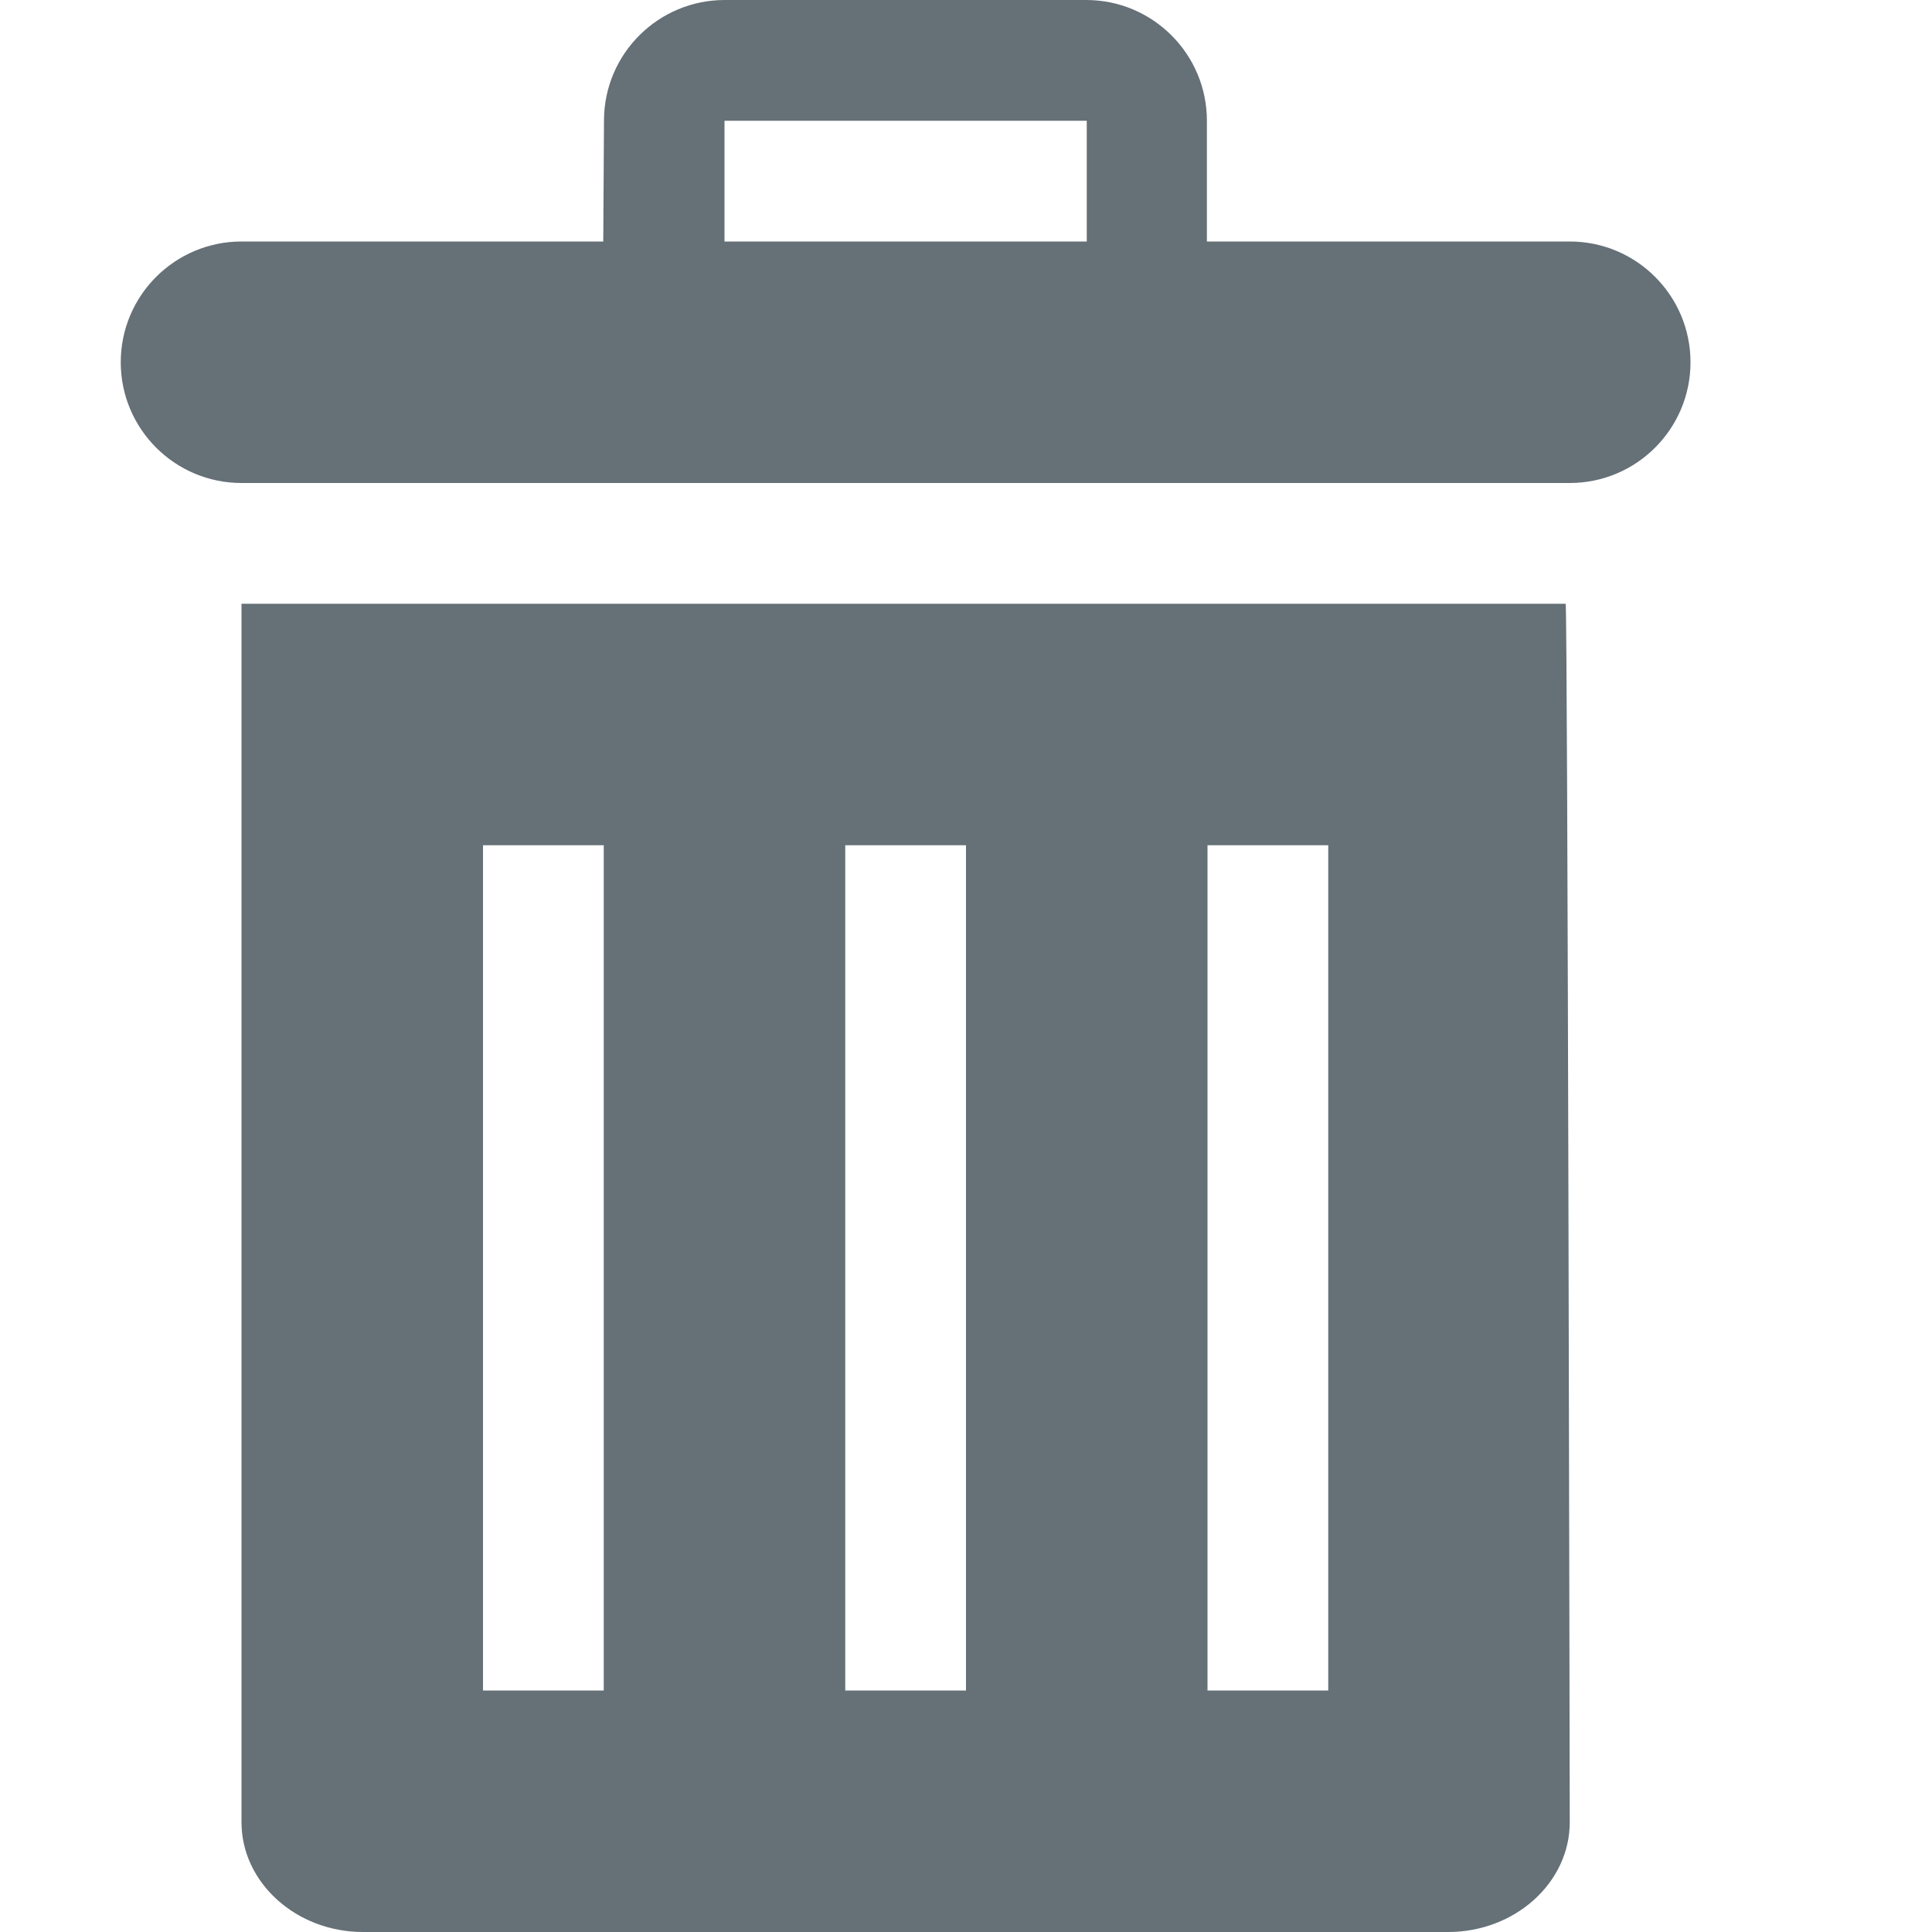
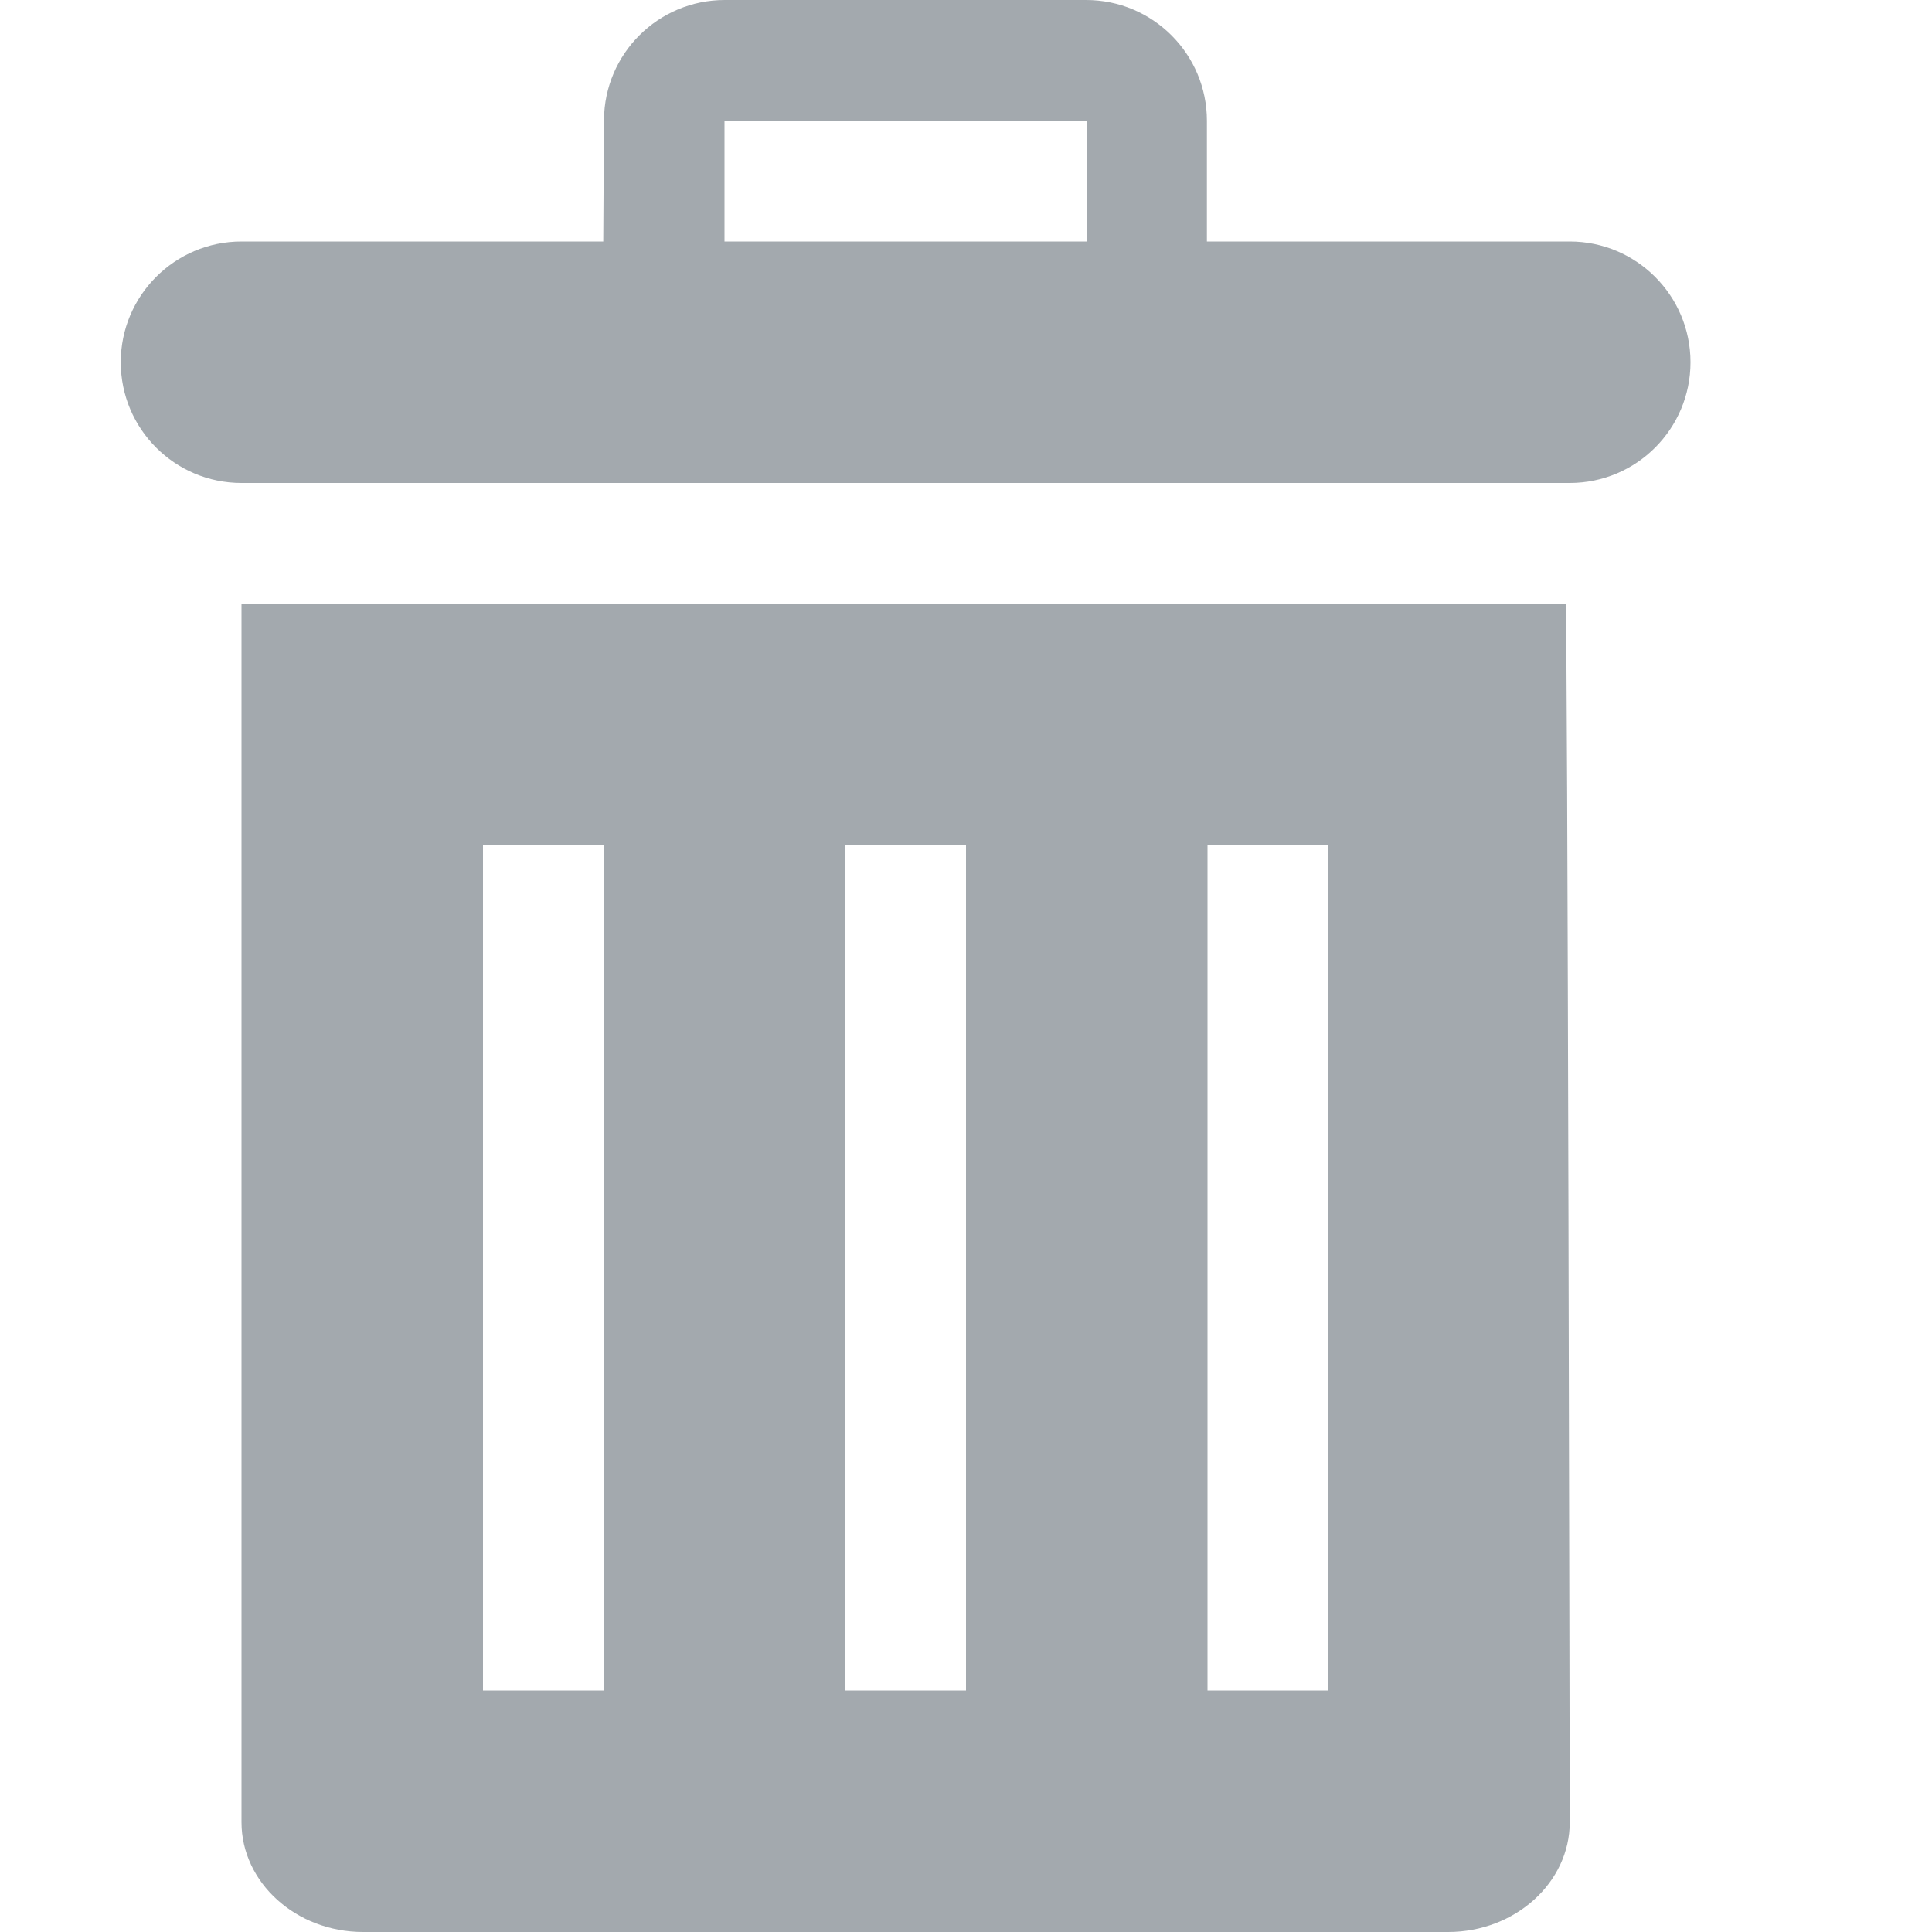
<svg xmlns="http://www.w3.org/2000/svg" width="16" height="16" viewBox="0 0 16 16" fill="none">
-   <path fill-rule="evenodd" clip-rule="evenodd" d="M1 3C1 2.448 1.448 2 2 2H4.996L5.002 0.994C5.005 0.444 5.452 0 6.002 0H8.995C9.547 0 9.995 0.448 9.995 1V2H13C13.552 2 14 2.448 14 3C14 3.552 13.552 4 13 4H2C1.448 4 1 3.552 1 3ZM2 5H2.034H12.966C12.983 5 13 15.091 13 15.091C13 15.591 12.547 16 11.993 16H3.006C2.453 16 2 15.591 2 15.091V5ZM5 7H4V14H5V7ZM7 7H8V14H7V7ZM11 7H10V14H11V7ZM9 1H6V2H9V1Z" fill="#657077" />
+   <path fill-rule="evenodd" clip-rule="evenodd" d="M1 3C1 2.448 1.448 2 2 2H4.996L5.002 0.994C5.005 0.444 5.452 0 6.002 0H8.995C9.547 0 9.995 0.448 9.995 1V2H13C13.552 2 14 2.448 14 3C14 3.552 13.552 4 13 4H2C1.448 4 1 3.552 1 3ZM2 5H2.034H12.966C12.983 5 13 15.091 13 15.091C13 15.591 12.547 16 11.993 16H3.006C2.453 16 2 15.591 2 15.091V5ZM5 7H4V14H5V7ZM7 7H8V14H7V7ZM11 7H10V14H11V7ZM9 1H6V2H9V1Z" fill="#A3A9AE" />
</svg>
